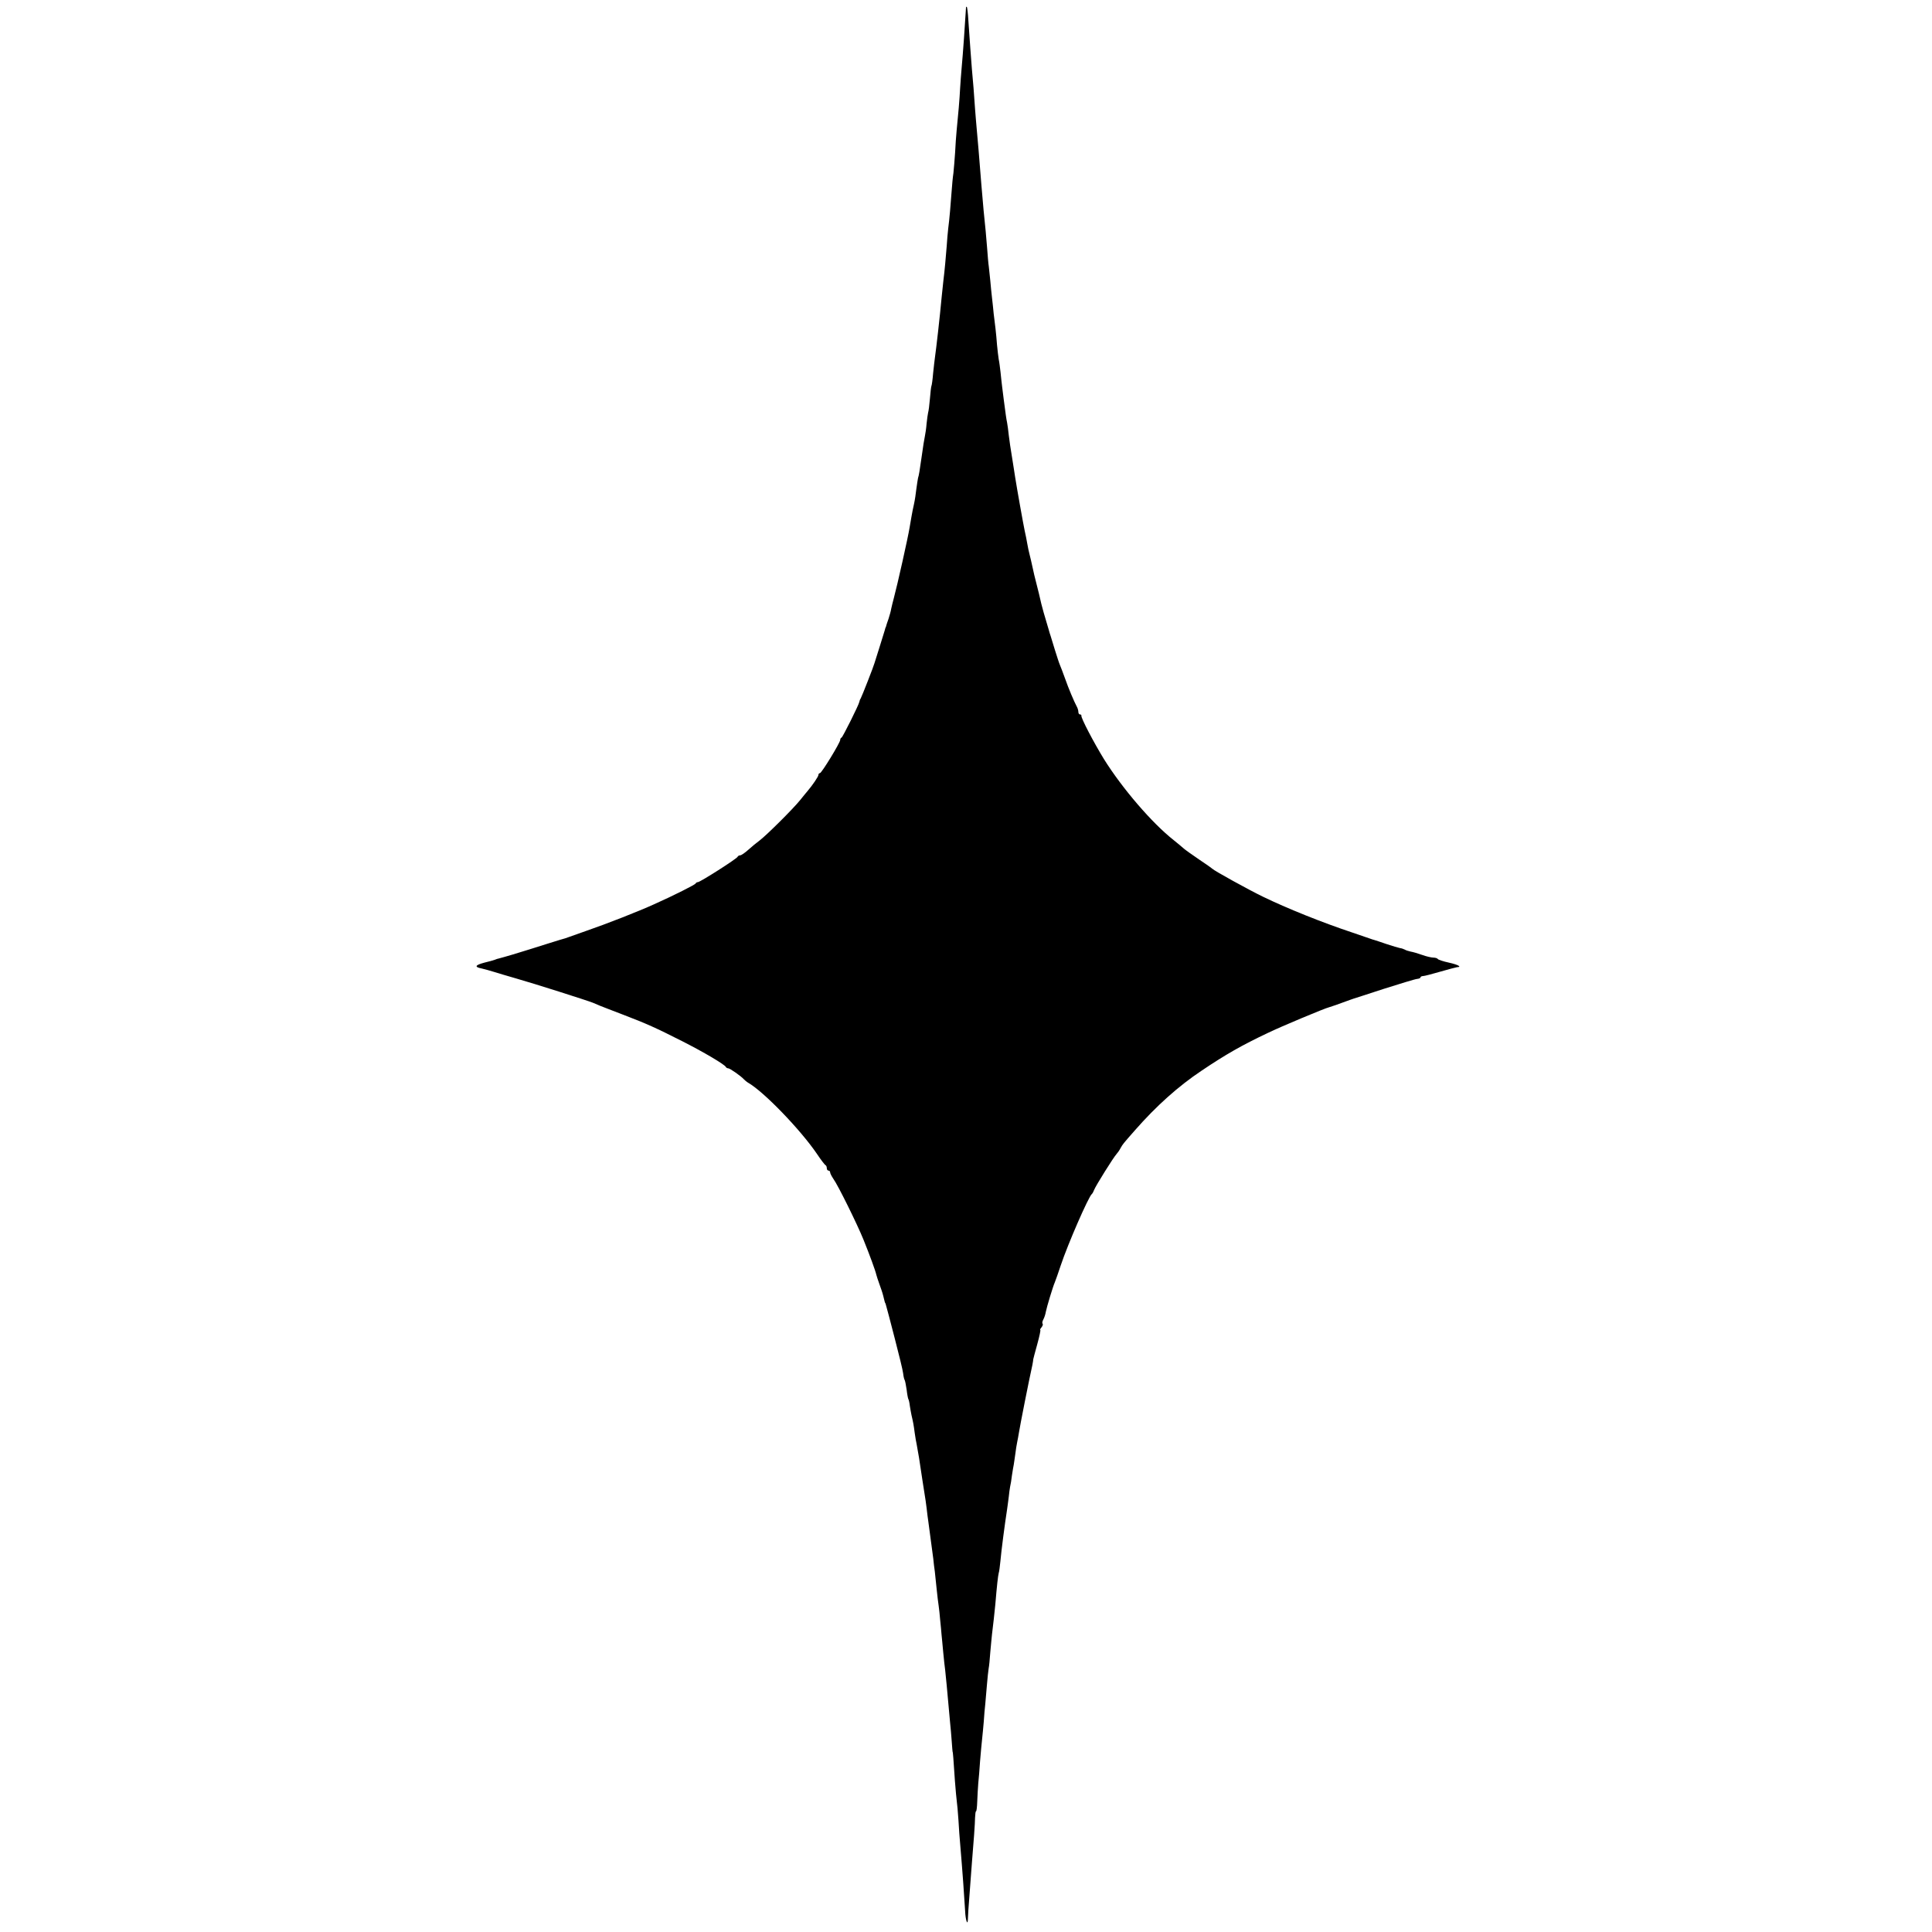
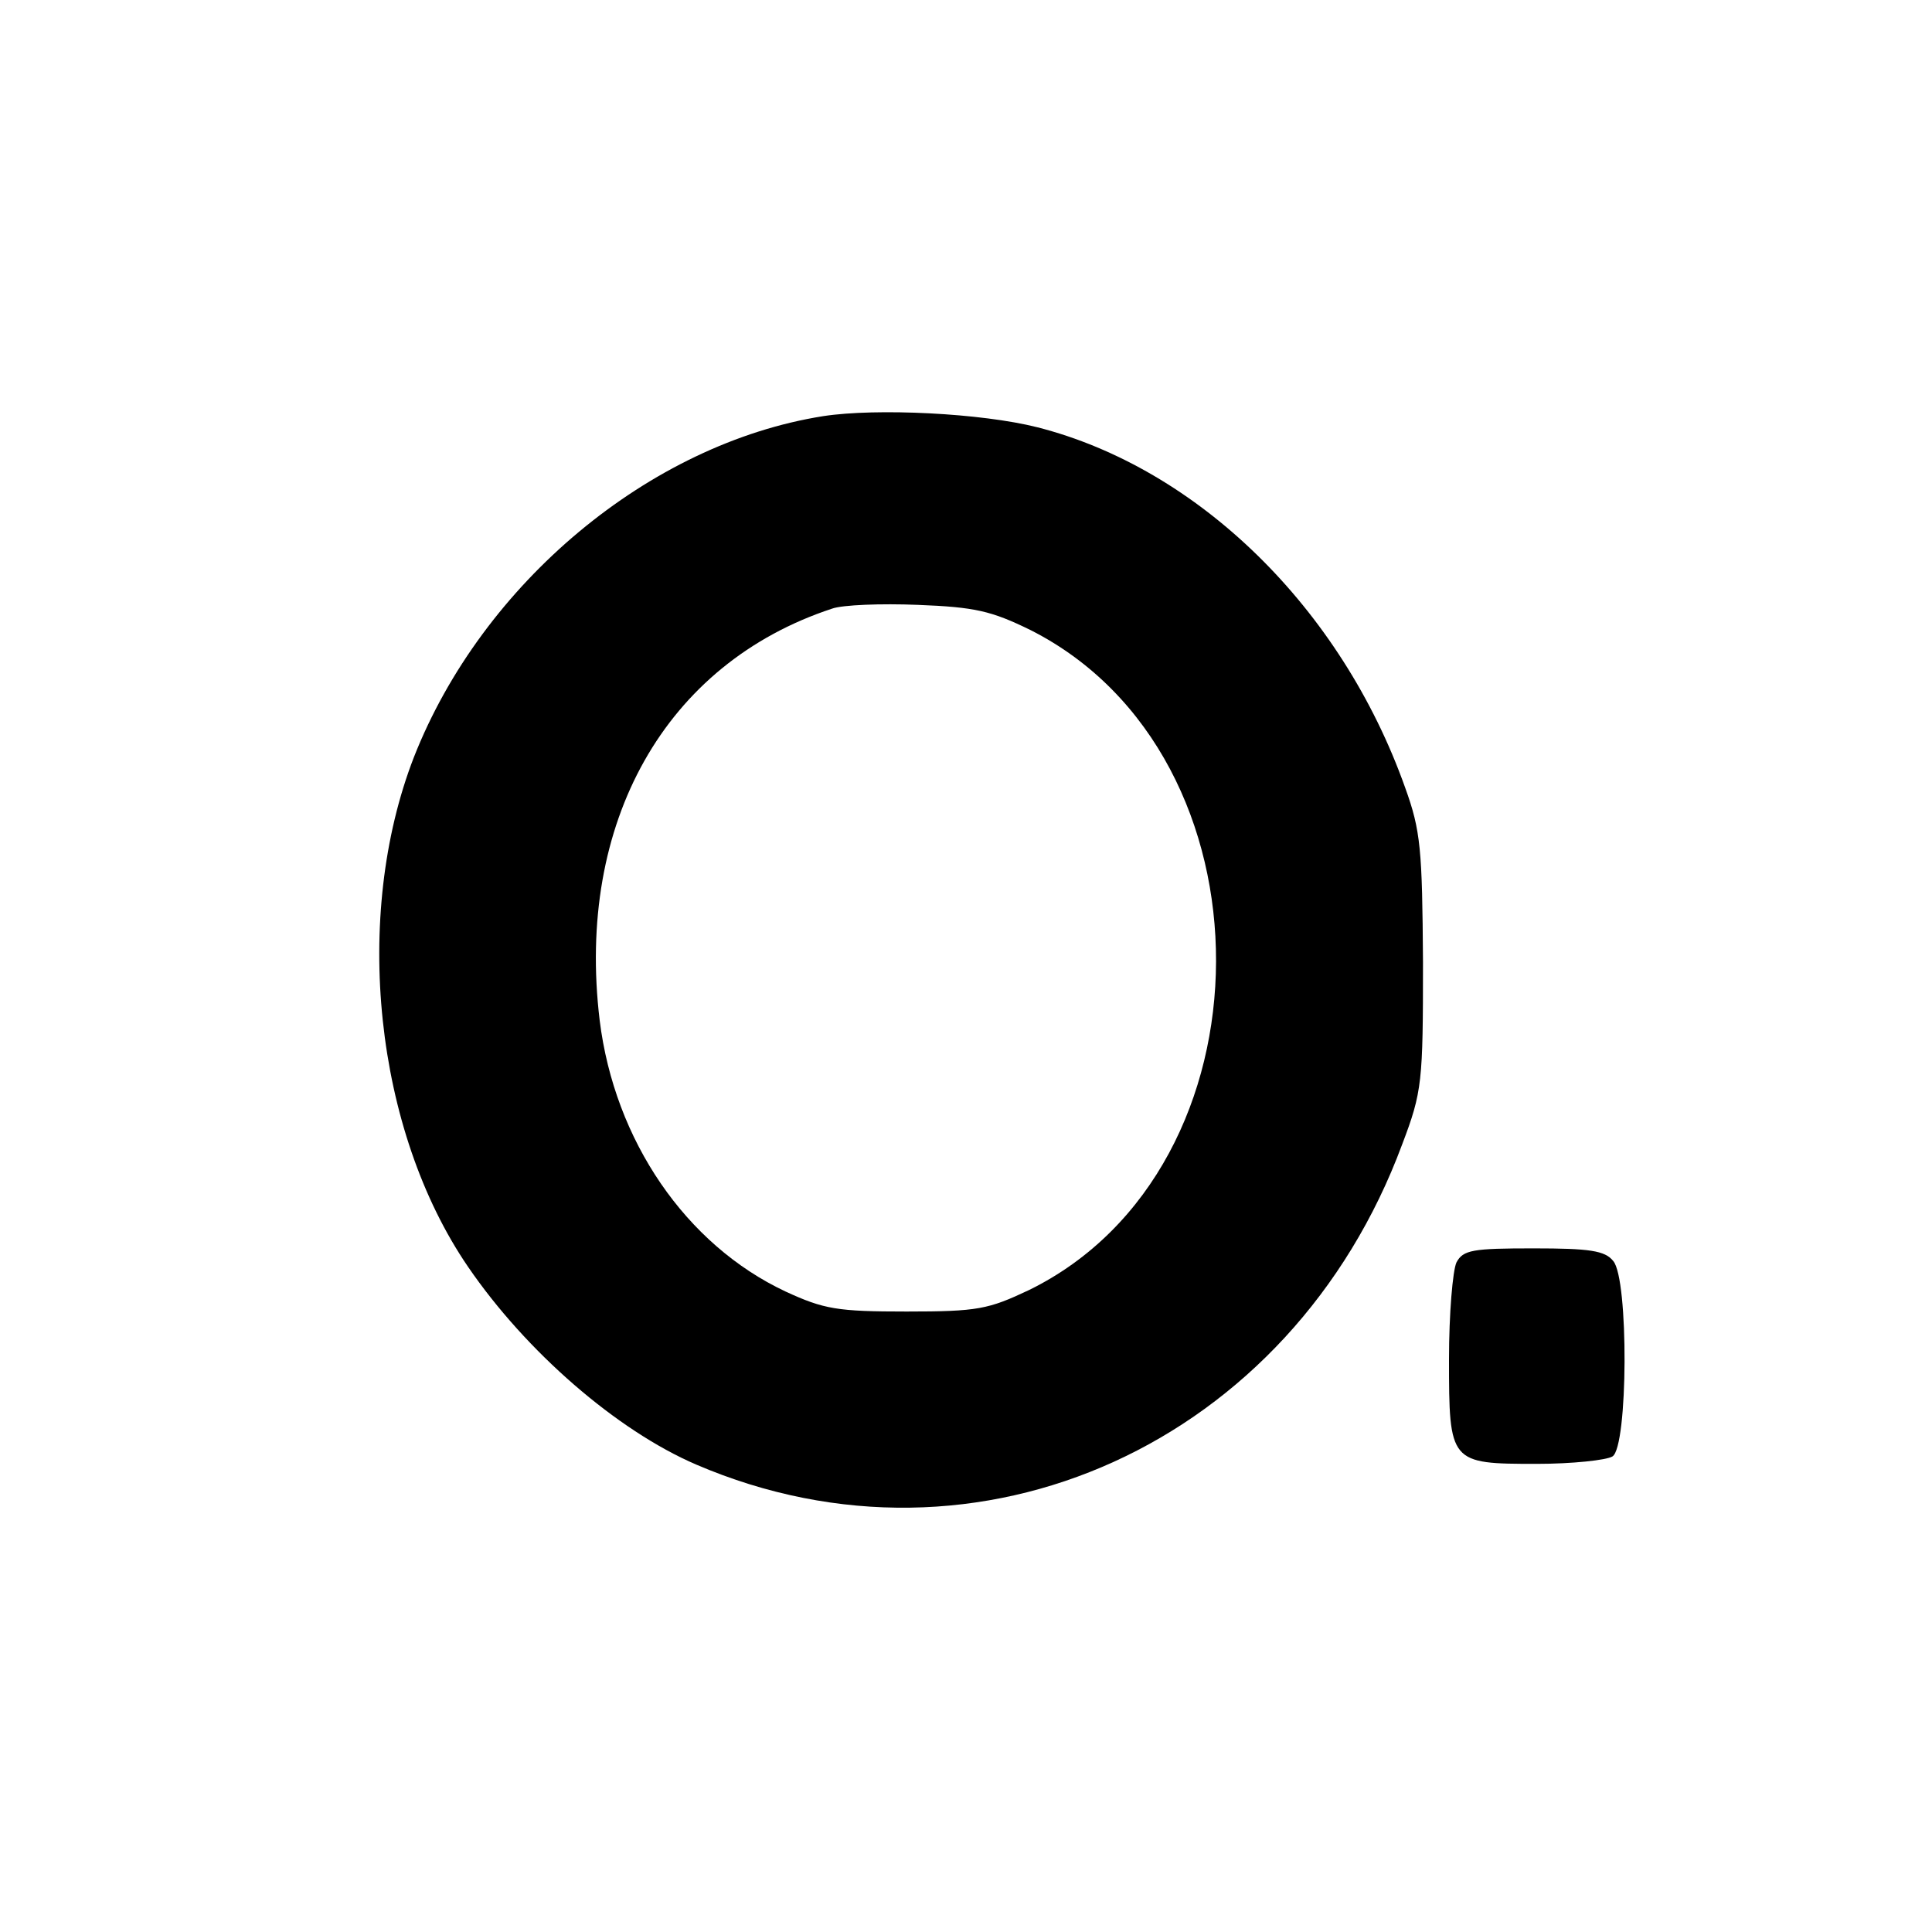
- <svg xmlns="http://www.w3.org/2000/svg" version="1.0" width="1152pt" height="1152pt" viewBox="0 0 1152 1152" preserveAspectRatio="xMidYMid meet">
-   <g transform="translate(0,1152) scale(0.1,-0.1)" fill="#000000" stroke="none">
-     <path d="M5760 11474 c-6 -99 -18 -274 -26 -359 -3 -33 -7 -87 -9 -120 -3 -64 -12 -166 -21 -255 -3 -30 -7 -89 -9 -130 -3 -41 -7 -96 -10 -122 -4 -26 -8 -71 -10 -100 -6 -83 -14 -179 -21 -230 -3 -25 -7 -73 -9 -105 -5 -63 -12 -145 -20 -208 -2 -22 -7 -65 -10 -95 -11 -121 -33 -312 -40 -360 -2 -14 -7 -56 -11 -95 -3 -38 -8 -73 -10 -76 -2 -3 -6 -37 -9 -75 -3 -38 -8 -76 -11 -85 -2 -8 -6 -37 -9 -65 -2 -27 -7 -60 -10 -74 -5 -24 -10 -56 -20 -127 -11 -78 -16 -109 -21 -123 -2 -8 -6 -38 -10 -65 -3 -28 -9 -68 -14 -90 -5 -22 -12 -56 -15 -75 -3 -19 -8 -48 -11 -64 -10 -62 -73 -343 -94 -421 -6 -22 -13 -51 -16 -65 -2 -14 -10 -41 -16 -60 -7 -19 -13 -38 -14 -42 -1 -5 -2 -9 -4 -10 -1 -2 -3 -10 -5 -18 -2 -8 -16 -53 -31 -100 -15 -47 -28 -89 -30 -95 -3 -14 -75 -198 -82 -210 -4 -5 -7 -14 -8 -20 -3 -18 -99 -210 -106 -213 -5 -2 -8 -8 -8 -14 0 -16 -111 -198 -121 -198 -5 0 -9 -5 -9 -11 0 -9 -35 -61 -65 -96 -5 -6 -26 -31 -45 -55 -43 -53 -197 -206 -240 -239 -18 -13 -49 -39 -68 -56 -20 -18 -42 -33 -48 -33 -7 0 -14 -4 -16 -9 -4 -11 -223 -151 -237 -151 -5 0 -11 -3 -13 -8 -3 -7 -129 -71 -248 -124 -92 -42 -289 -119 -400 -157 -52 -18 -102 -36 -110 -39 -8 -3 -17 -6 -20 -7 -14 -3 -162 -50 -210 -65 -49 -16 -157 -48 -185 -55 -5 -1 -17 -4 -25 -8 -8 -3 -36 -11 -62 -17 -56 -15 -61 -26 -15 -35 17 -4 50 -13 72 -20 22 -7 83 -25 135 -40 99 -28 420 -130 455 -144 11 -5 31 -13 45 -19 14 -5 73 -29 132 -51 144 -55 199 -80 353 -158 131 -66 257 -141 263 -155 2 -4 8 -8 14 -8 10 0 76 -46 93 -65 6 -6 17 -16 26 -21 93 -53 312 -280 410 -424 24 -36 47 -66 52 -68 4 -2 7 -10 7 -18 0 -8 5 -14 10 -14 6 0 10 -5 10 -11 0 -6 9 -23 19 -38 28 -38 143 -272 179 -361 37 -91 73 -190 77 -210 2 -8 10 -33 18 -55 8 -22 19 -53 23 -70 10 -41 11 -45 14 -47 1 -2 3 -10 5 -18 3 -8 25 -94 50 -190 25 -96 48 -190 50 -208 2 -18 6 -36 9 -40 3 -5 8 -31 12 -58 3 -27 8 -52 10 -56 3 -4 7 -22 9 -40 3 -18 7 -43 10 -56 10 -43 13 -58 19 -105 4 -27 9 -59 12 -70 10 -53 16 -89 34 -212 7 -44 14 -87 15 -96 2 -9 6 -40 10 -70 3 -30 8 -65 10 -79 4 -29 22 -167 30 -225 2 -22 6 -56 9 -75 2 -19 7 -66 11 -105 4 -38 9 -83 12 -100 2 -16 7 -55 9 -85 3 -30 7 -68 8 -85 2 -16 6 -64 10 -105 4 -41 9 -91 12 -110 2 -20 6 -60 9 -90 6 -71 14 -153 20 -220 3 -30 8 -82 10 -115 2 -33 5 -60 5 -60 2 0 5 -39 14 -175 4 -52 9 -106 11 -120 2 -14 7 -65 10 -113 3 -49 7 -112 10 -140 15 -177 24 -306 30 -405 2 -48 14 -85 16 -51 0 8 2 34 3 59 3 42 15 202 21 280 10 118 19 240 19 272 1 21 3 38 6 38 3 0 6 26 7 58 1 31 4 80 6 107 3 28 8 88 11 135 4 47 9 105 12 130 3 25 7 72 10 105 2 33 6 80 9 105 2 25 7 77 10 116 3 39 8 82 10 95 3 13 7 58 10 99 4 41 8 89 10 105 8 61 14 122 20 180 9 109 16 170 20 185 3 8 7 40 10 70 6 67 26 220 40 310 3 19 7 53 10 75 2 22 6 49 8 60 3 11 8 42 11 68 4 27 9 56 11 65 1 10 6 37 9 62 3 25 8 56 11 70 3 14 8 41 11 60 6 39 61 318 80 402 3 15 5 30 5 33 0 2 11 43 24 90 13 47 21 85 18 85 -3 0 0 7 7 15 7 9 10 18 7 22 -4 3 -2 14 4 25 6 11 13 32 15 46 6 30 41 147 54 177 5 11 20 56 35 100 43 129 165 408 185 425 4 3 10 14 14 25 9 24 116 195 133 213 7 8 18 23 24 35 14 25 13 24 86 107 128 146 260 264 398 356 144 97 241 152 393 224 80 39 344 149 367 154 8 2 58 19 125 44 8 3 17 6 20 7 3 1 85 27 182 59 98 31 186 58 198 59 11 1 20 5 20 9 0 4 7 8 15 8 8 0 54 12 102 26 49 14 94 26 101 27 31 1 6 15 -48 27 -33 7 -63 17 -66 21 -3 5 -15 9 -27 9 -12 0 -42 7 -67 16 -25 9 -56 18 -69 20 -14 3 -29 8 -35 12 -6 3 -19 8 -29 9 -9 2 -45 12 -80 24 -34 12 -66 22 -72 24 -5 1 -17 5 -25 8 -8 3 -55 19 -105 36 -181 60 -394 146 -534 214 -85 41 -291 155 -301 166 -3 3 -39 29 -80 56 -41 28 -82 57 -91 65 -9 8 -36 31 -60 50 -130 102 -308 310 -416 483 -62 101 -139 248 -135 260 1 4 -3 7 -8 7 -6 0 -10 7 -10 15 0 8 -4 23 -10 33 -15 28 -48 105 -70 168 -12 33 -25 68 -30 79 -5 11 -18 52 -30 90 -12 39 -24 77 -26 85 -3 8 -5 15 -5 15 0 0 -8 29 -19 65 -11 36 -25 85 -31 110 -6 25 -12 52 -14 60 -23 88 -37 149 -41 170 -3 14 -9 41 -14 60 -5 19 -12 51 -15 70 -3 19 -10 53 -15 75 -8 37 -46 250 -57 320 -2 17 -11 68 -18 115 -8 47 -17 108 -20 135 -3 28 -7 61 -10 75 -5 24 -8 46 -20 138 -3 23 -7 59 -10 80 -2 20 -7 57 -9 82 -3 25 -7 60 -11 78 -3 17 -7 56 -10 85 -2 28 -6 72 -9 97 -3 25 -8 65 -11 90 -2 25 -7 68 -10 95 -3 28 -8 73 -10 100 -3 28 -7 66 -9 85 -3 19 -7 69 -10 110 -6 73 -10 123 -21 225 -6 63 -19 220 -30 360 -3 39 -8 95 -11 125 -3 30 -7 84 -10 120 -3 36 -7 92 -9 125 -3 33 -7 85 -10 115 -5 60 -13 174 -21 289 -2 41 -7 77 -9 80 -3 2 -5 0 -5 -5z" />
+ <svg xmlns="http://www.w3.org/2000/svg" version="1.0" width="260pt" height="260pt" viewBox="0 0 260 260" preserveAspectRatio="xMidYMid meet">
+   <g transform="translate(0,260) scale(0.1,-0.1)" fill="#000000" stroke="none">
+     <path d="M1108 2040 c-234 -37 -459 -225 -551 -459 -83 -214 -53 -502 73 -686 78 -114 200 -220 307 -266 380 -163 801 29 950 431 27 71 28 84 28 245 -1 152 -3 177 -24 235 -86 242 -279 430 -495 485 -75 19 -216 26 -288 15z m279 -288 c334 -169 332 -724 -2 -888 -55 -26 -69 -29 -165 -29 -93 0 -111 3 -163 27 -134 63 -230 203 -250 365 -32 266 88 480 313 554 14 5 66 7 115 5 77 -3 99 -8 152 -34z" />
+     <path d="M1960 901 c-5 -11 -10 -69 -10 -130 0 -140 1 -141 118 -141 48 0 94 5 102 10 21 13 22 239 1 263 -11 14 -32 17 -107 17 -82 0 -95 -2 -104 -19z" />
  </g>
</svg>
